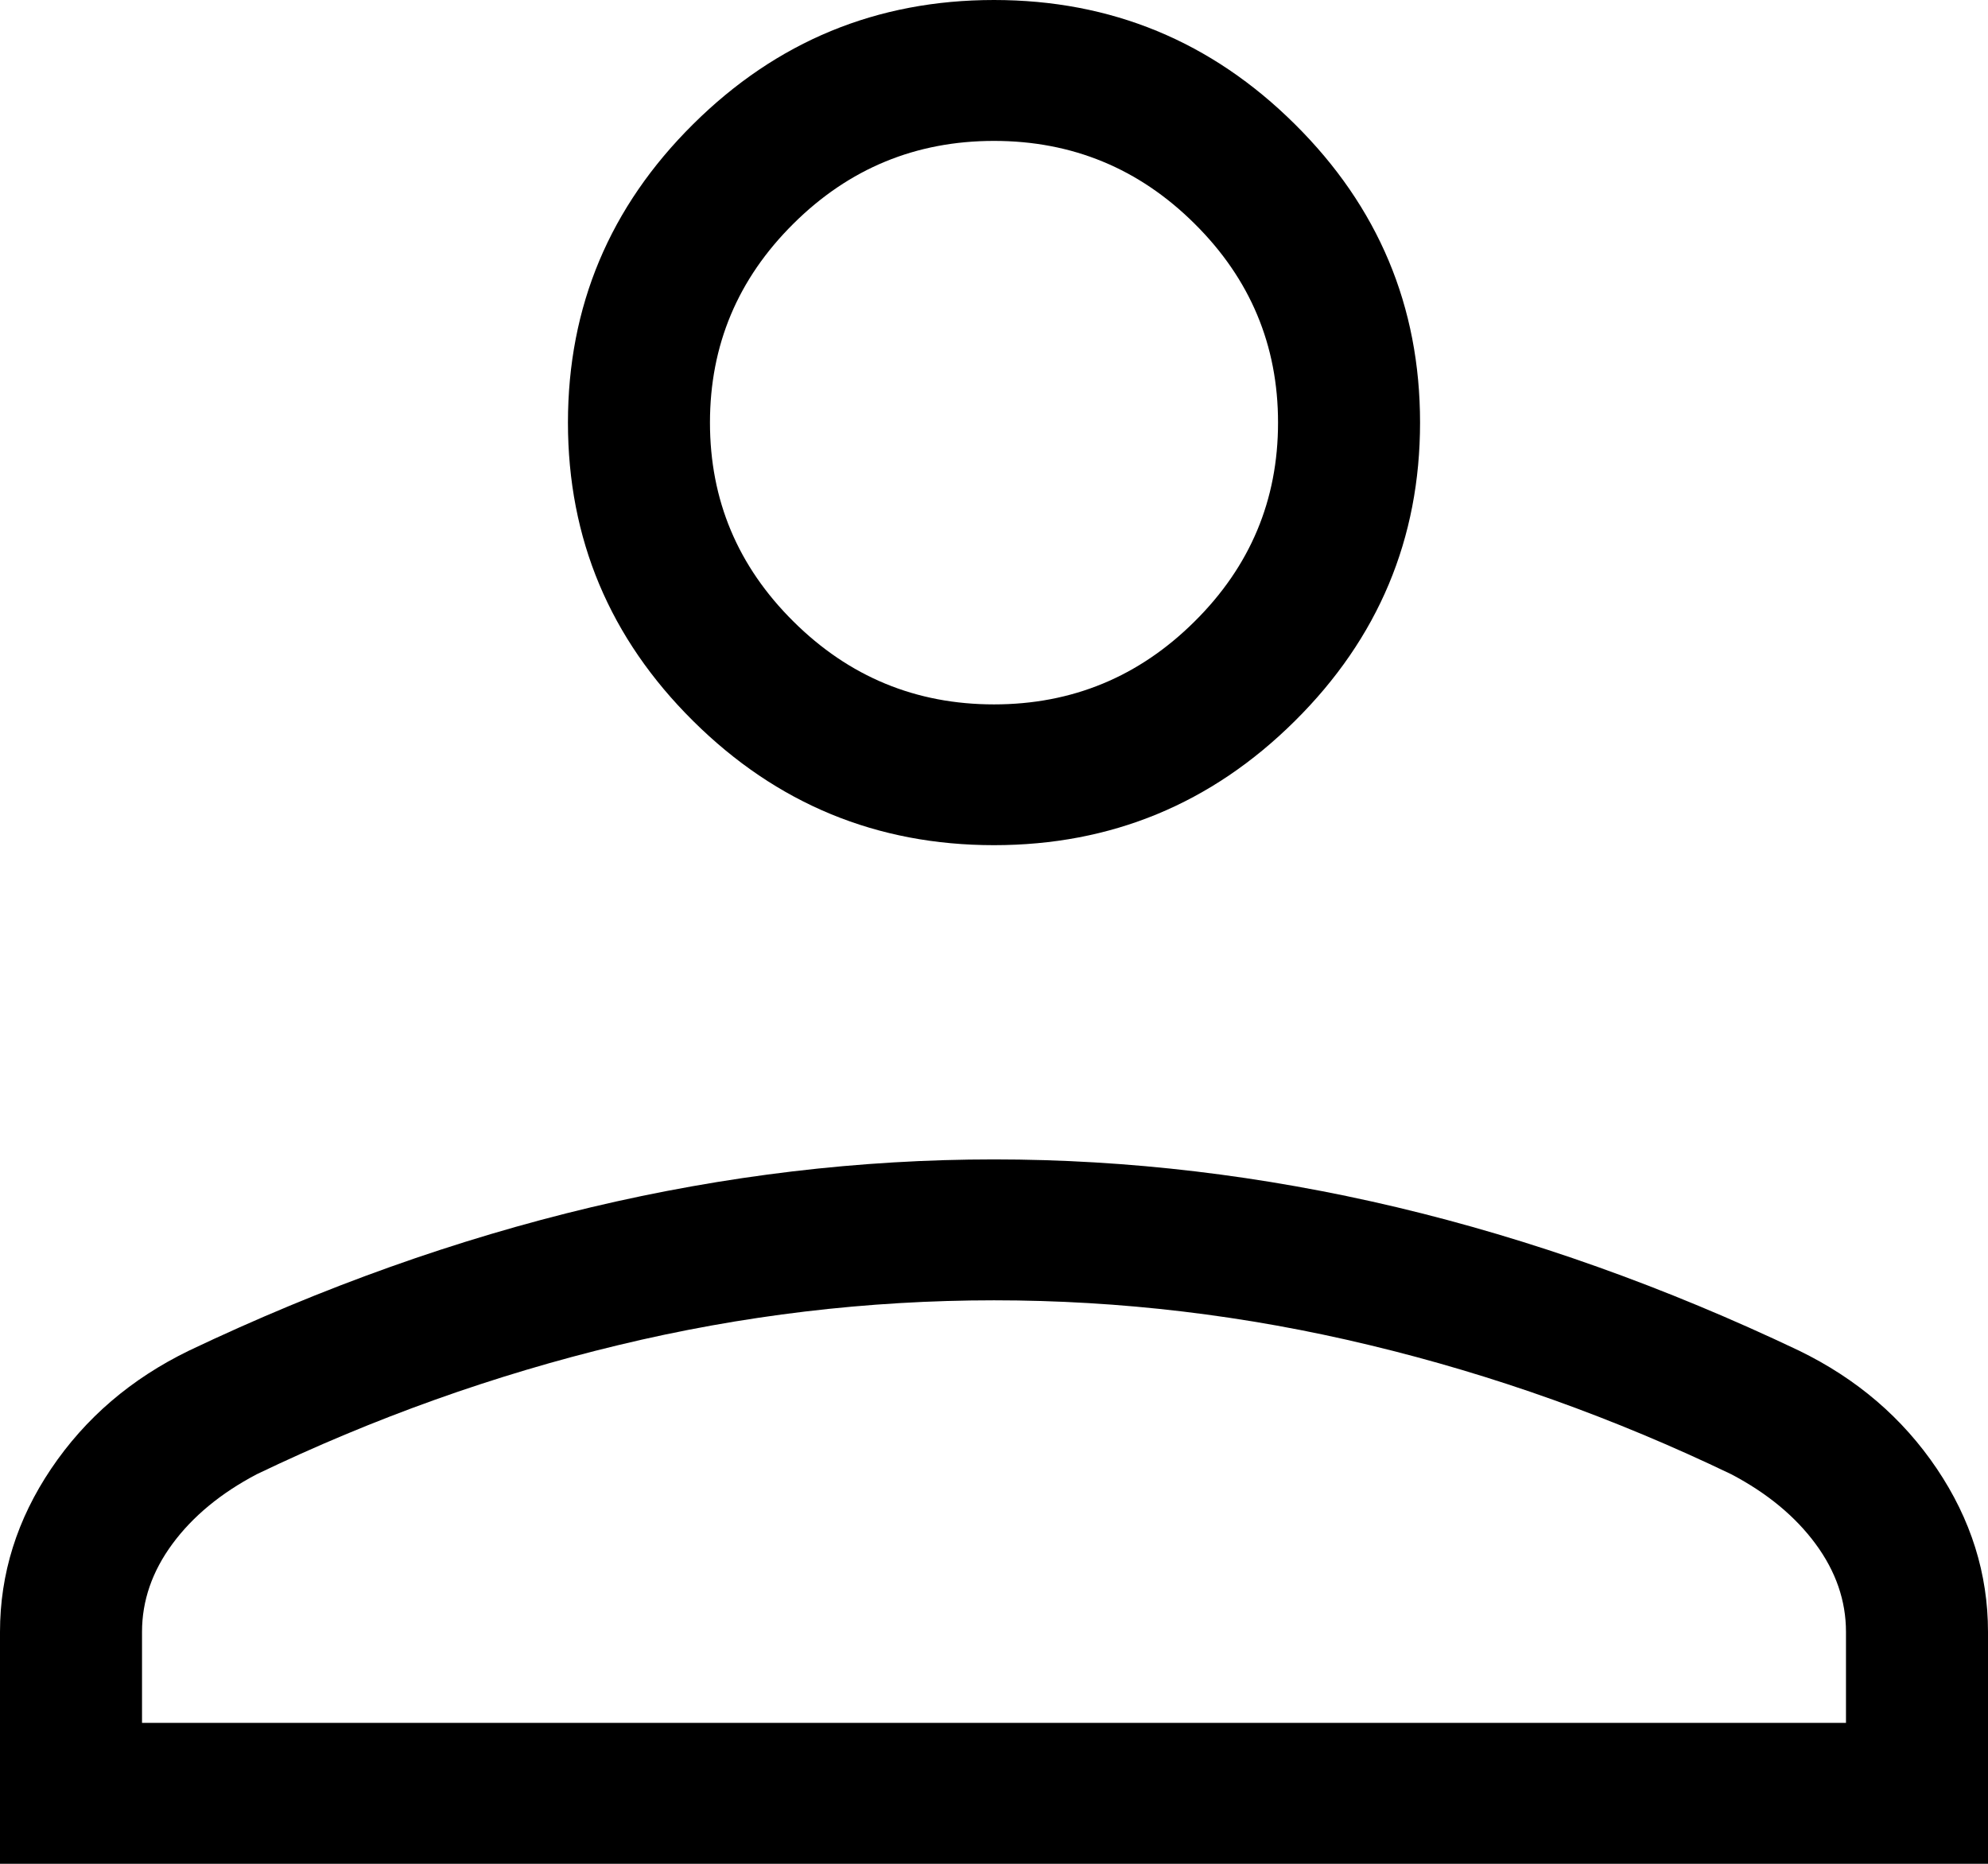
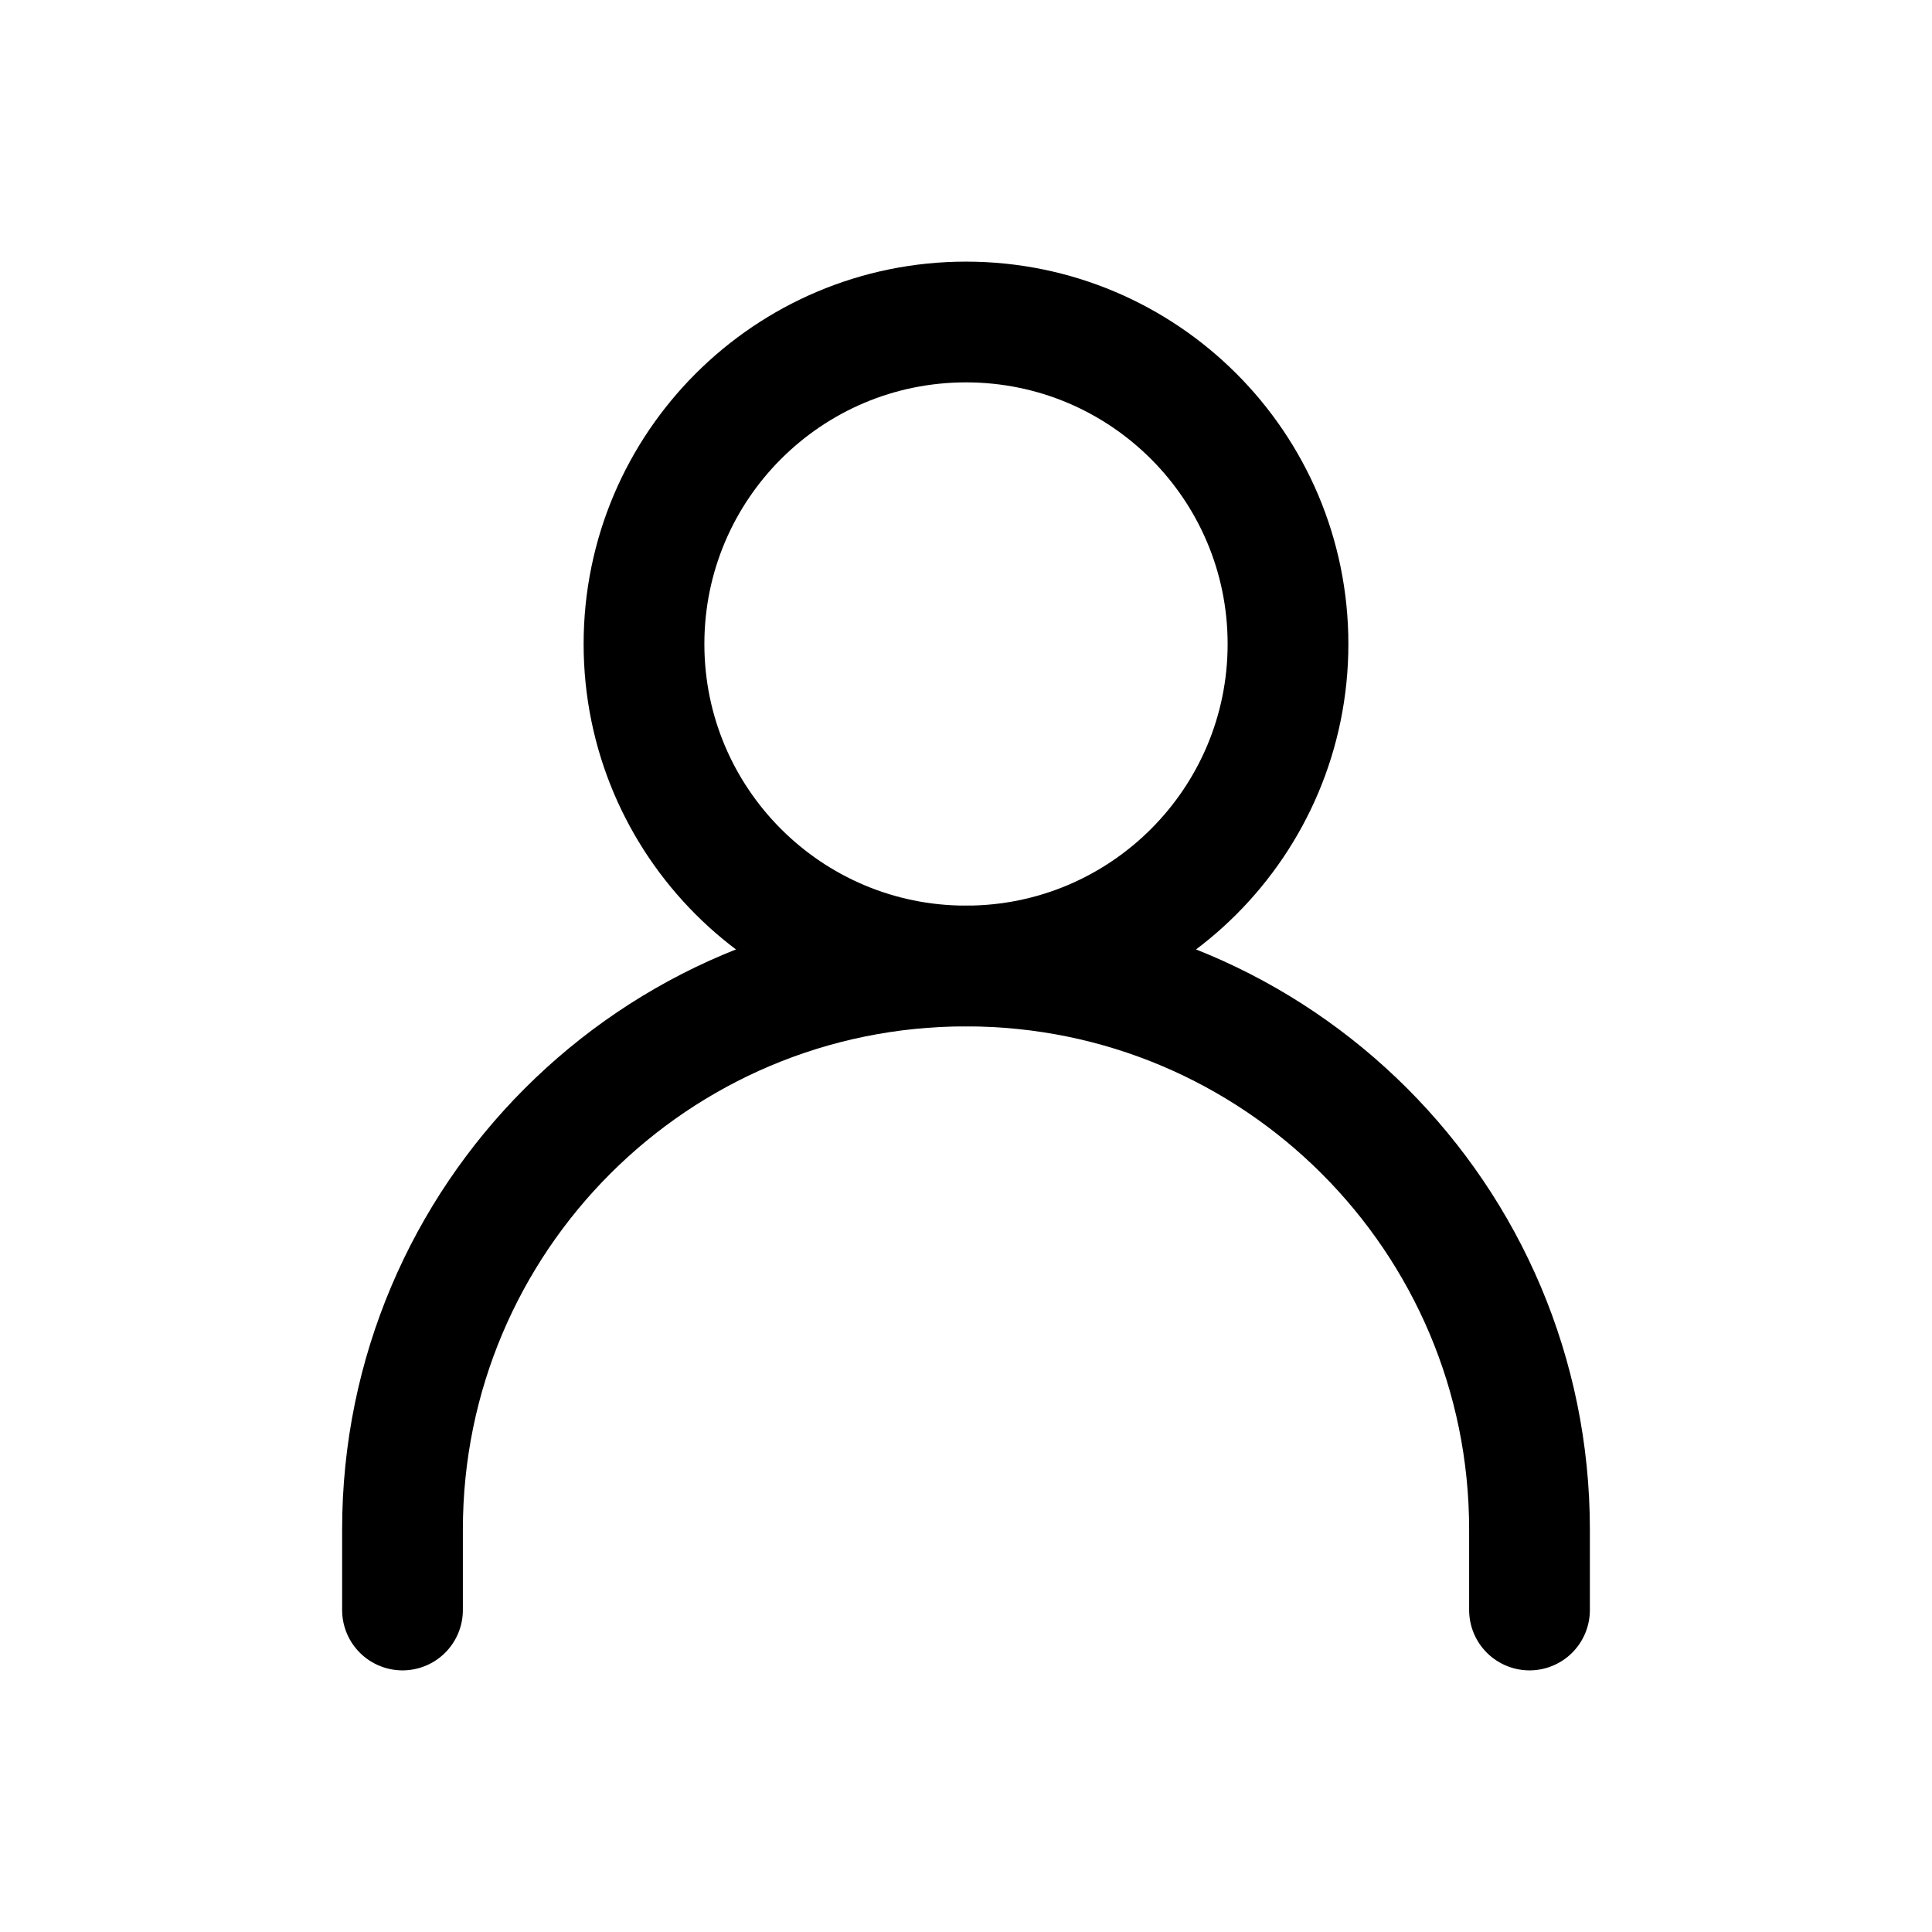
- <svg xmlns="http://www.w3.org/2000/svg" width="16" height="15" viewBox="0 0 16 15" fill="none">
-   <path d="M8 6.802C7.057 6.802 6.25 6.469 5.579 5.803C4.907 5.137 4.571 4.336 4.571 3.401C4.571 2.466 4.907 1.665 5.579 0.999C6.25 0.333 7.057 0 8 0C8.943 0 9.75 0.333 10.421 0.999C11.093 1.665 11.429 2.466 11.429 3.401C11.429 4.336 11.093 5.137 10.421 5.803C9.75 6.469 8.943 6.802 8 6.802ZM0 15V13.134C0 12.666 0.137 12.228 0.412 11.82C0.687 11.412 1.056 11.096 1.521 10.87C2.599 10.357 3.678 9.973 4.758 9.716C5.838 9.46 6.919 9.331 8 9.331C9.081 9.331 10.162 9.46 11.242 9.716C12.322 9.973 13.401 10.357 14.479 10.87C14.944 11.096 15.313 11.412 15.588 11.82C15.863 12.228 16 12.666 16 13.134V15H0ZM1.143 13.866H14.857V13.134C14.857 12.882 14.775 12.646 14.612 12.425C14.449 12.204 14.223 12.017 13.934 11.865C12.993 11.413 12.024 11.066 11.025 10.826C10.025 10.585 9.017 10.465 8 10.465C6.983 10.465 5.974 10.585 4.975 10.826C3.976 11.066 3.007 11.413 2.066 11.865C1.777 12.017 1.551 12.204 1.388 12.425C1.225 12.646 1.143 12.882 1.143 13.134V13.866ZM8 5.669C8.629 5.669 9.167 5.446 9.614 5.002C10.062 4.558 10.286 4.025 10.286 3.401C10.286 2.778 10.062 2.244 9.614 1.8C9.167 1.356 8.629 1.134 8 1.134C7.371 1.134 6.833 1.356 6.386 1.8C5.938 2.244 5.714 2.778 5.714 3.401C5.714 4.025 5.938 4.558 6.386 5.002C6.833 5.446 7.371 5.669 8 5.669Z" fill="#000" />
+ <svg xmlns="http://www.w3.org/2000/svg" width="24px" height="24px" stroke-width="1.5" viewBox="0 0 24 24" fill="none" color="#000000">
+   <path d="M5 20V19C5 15.134 8.134 12 12 12V12C15.866 12 19 15.134 19 19V20" stroke="#000000" stroke-width="1.5" stroke-linecap="round" stroke-linejoin="round" />
+   <path d="M12 12C14.209 12 16 10.209 16 8C16 5.791 14.209 4 12 4C9.791 4 8 5.791 8 8C8 10.209 9.791 12 12 12Z" stroke="#000000" stroke-width="1.5" stroke-linecap="round" stroke-linejoin="round" />
</svg>
